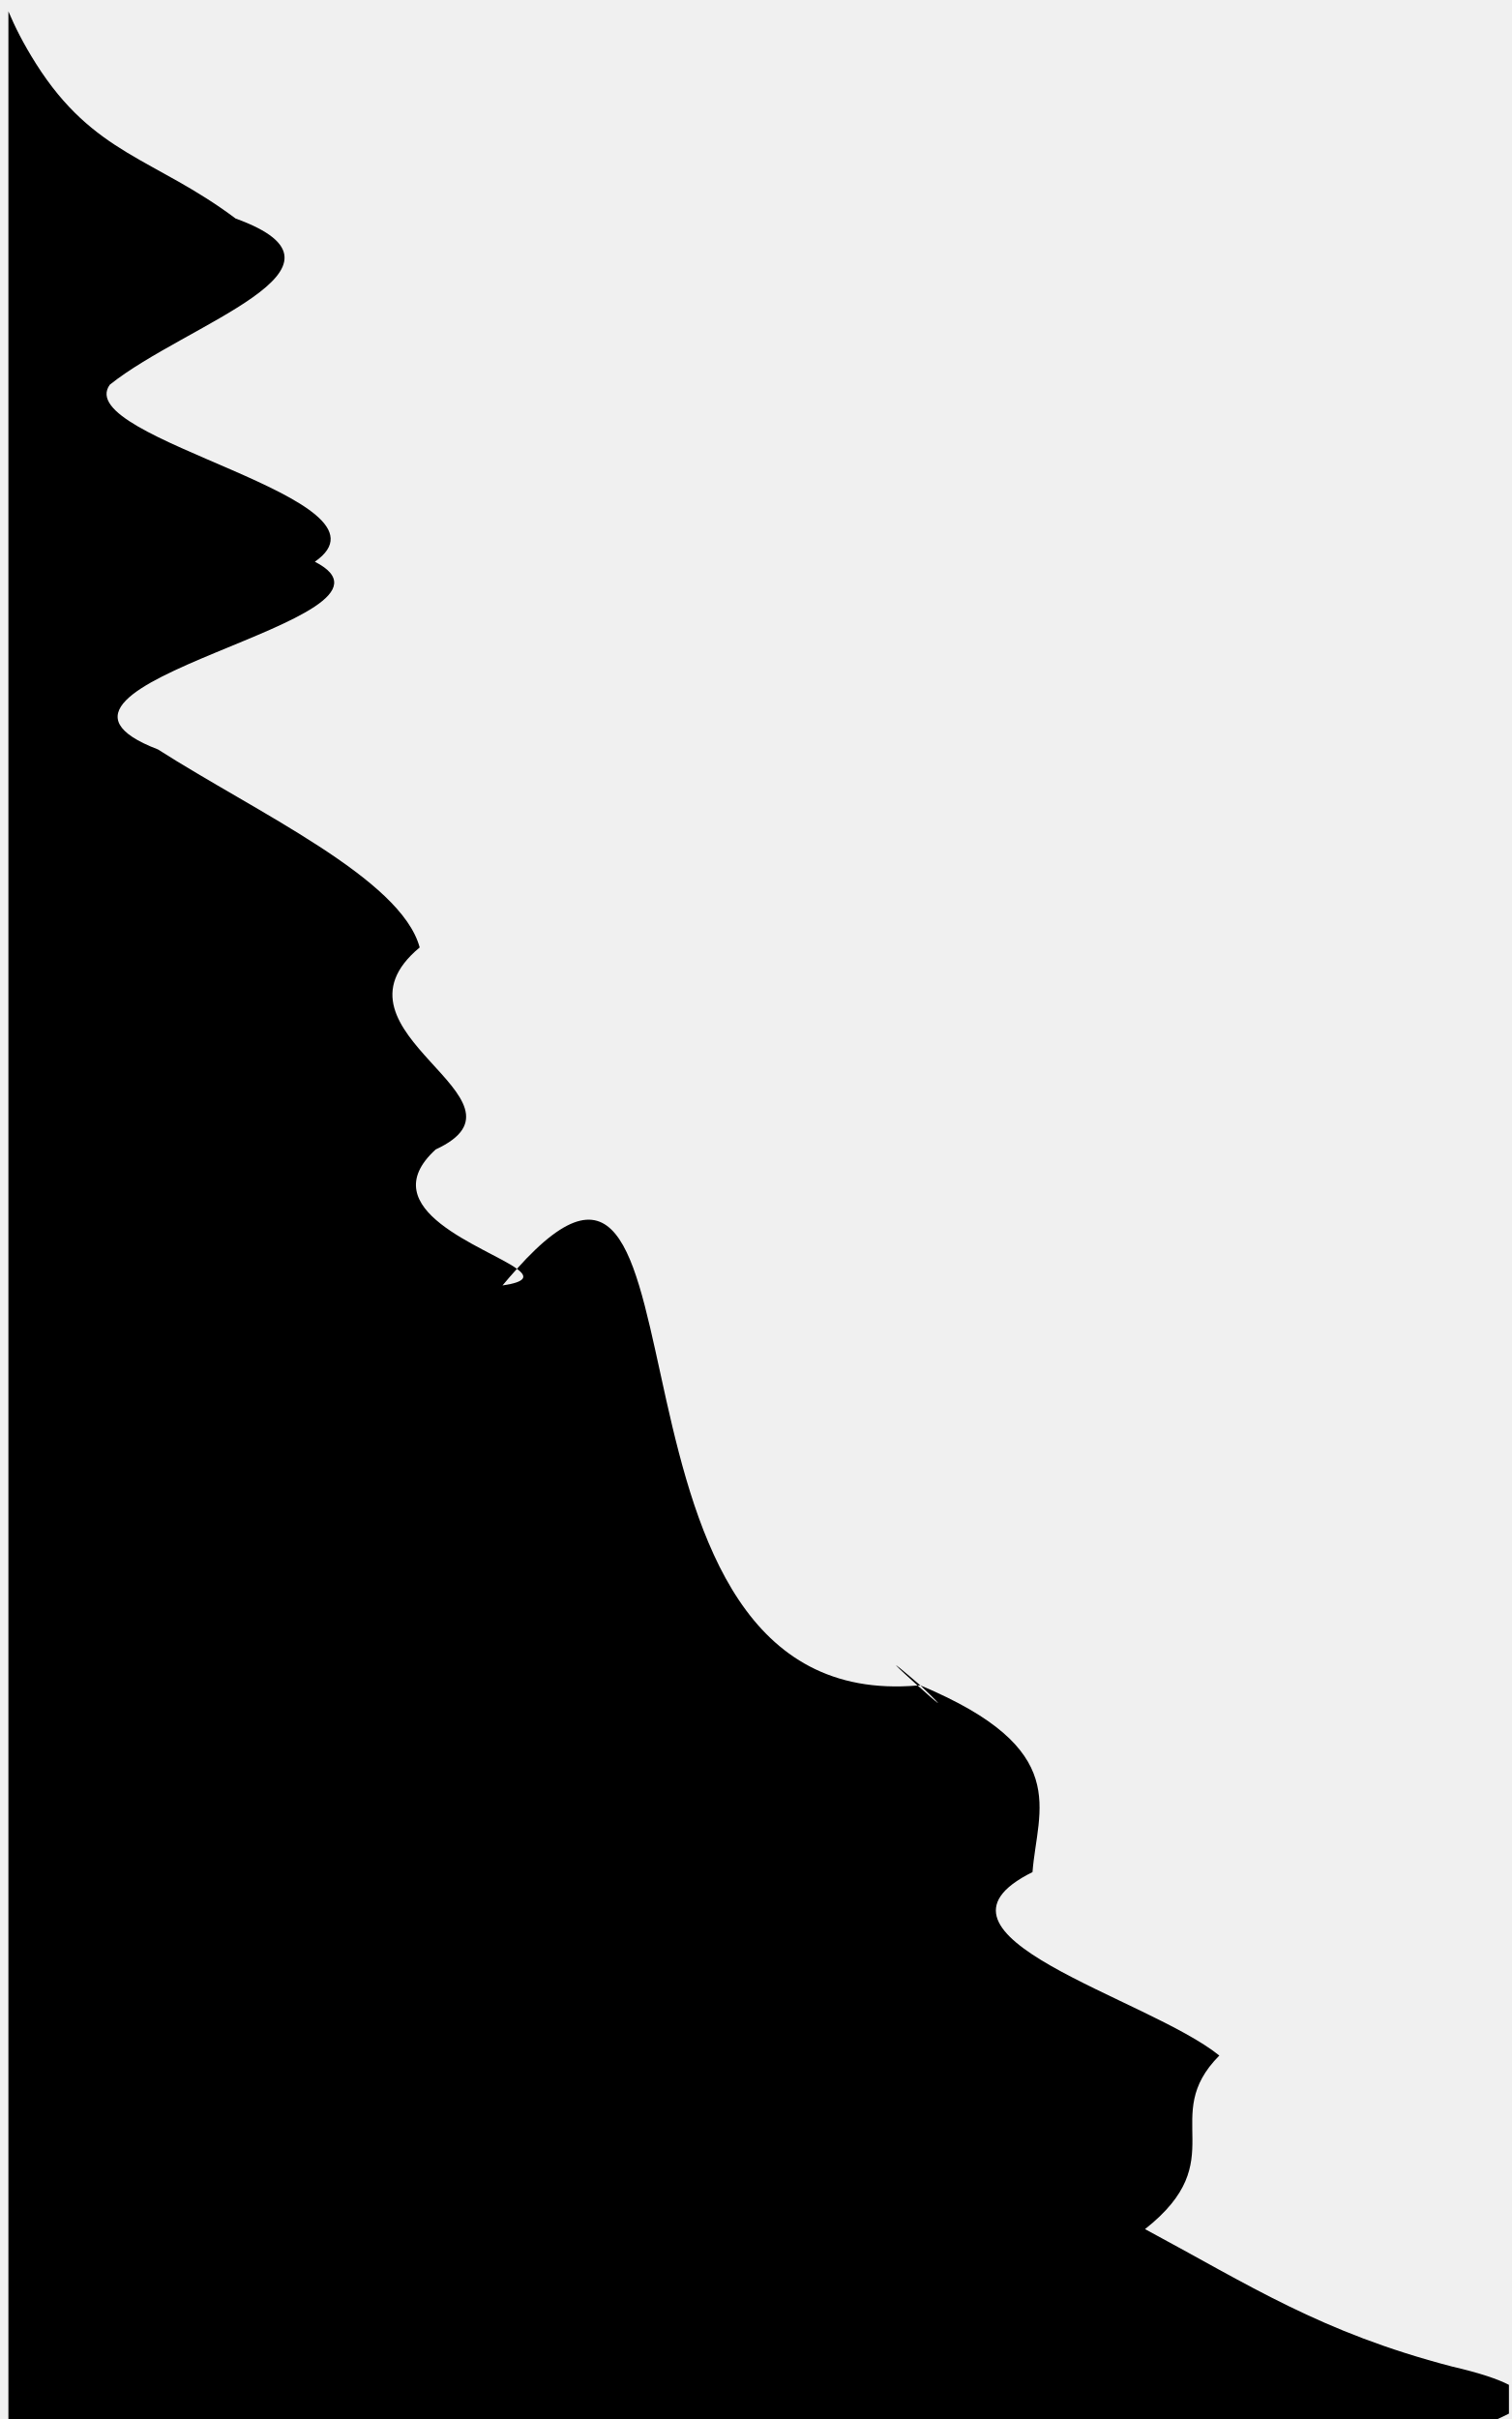
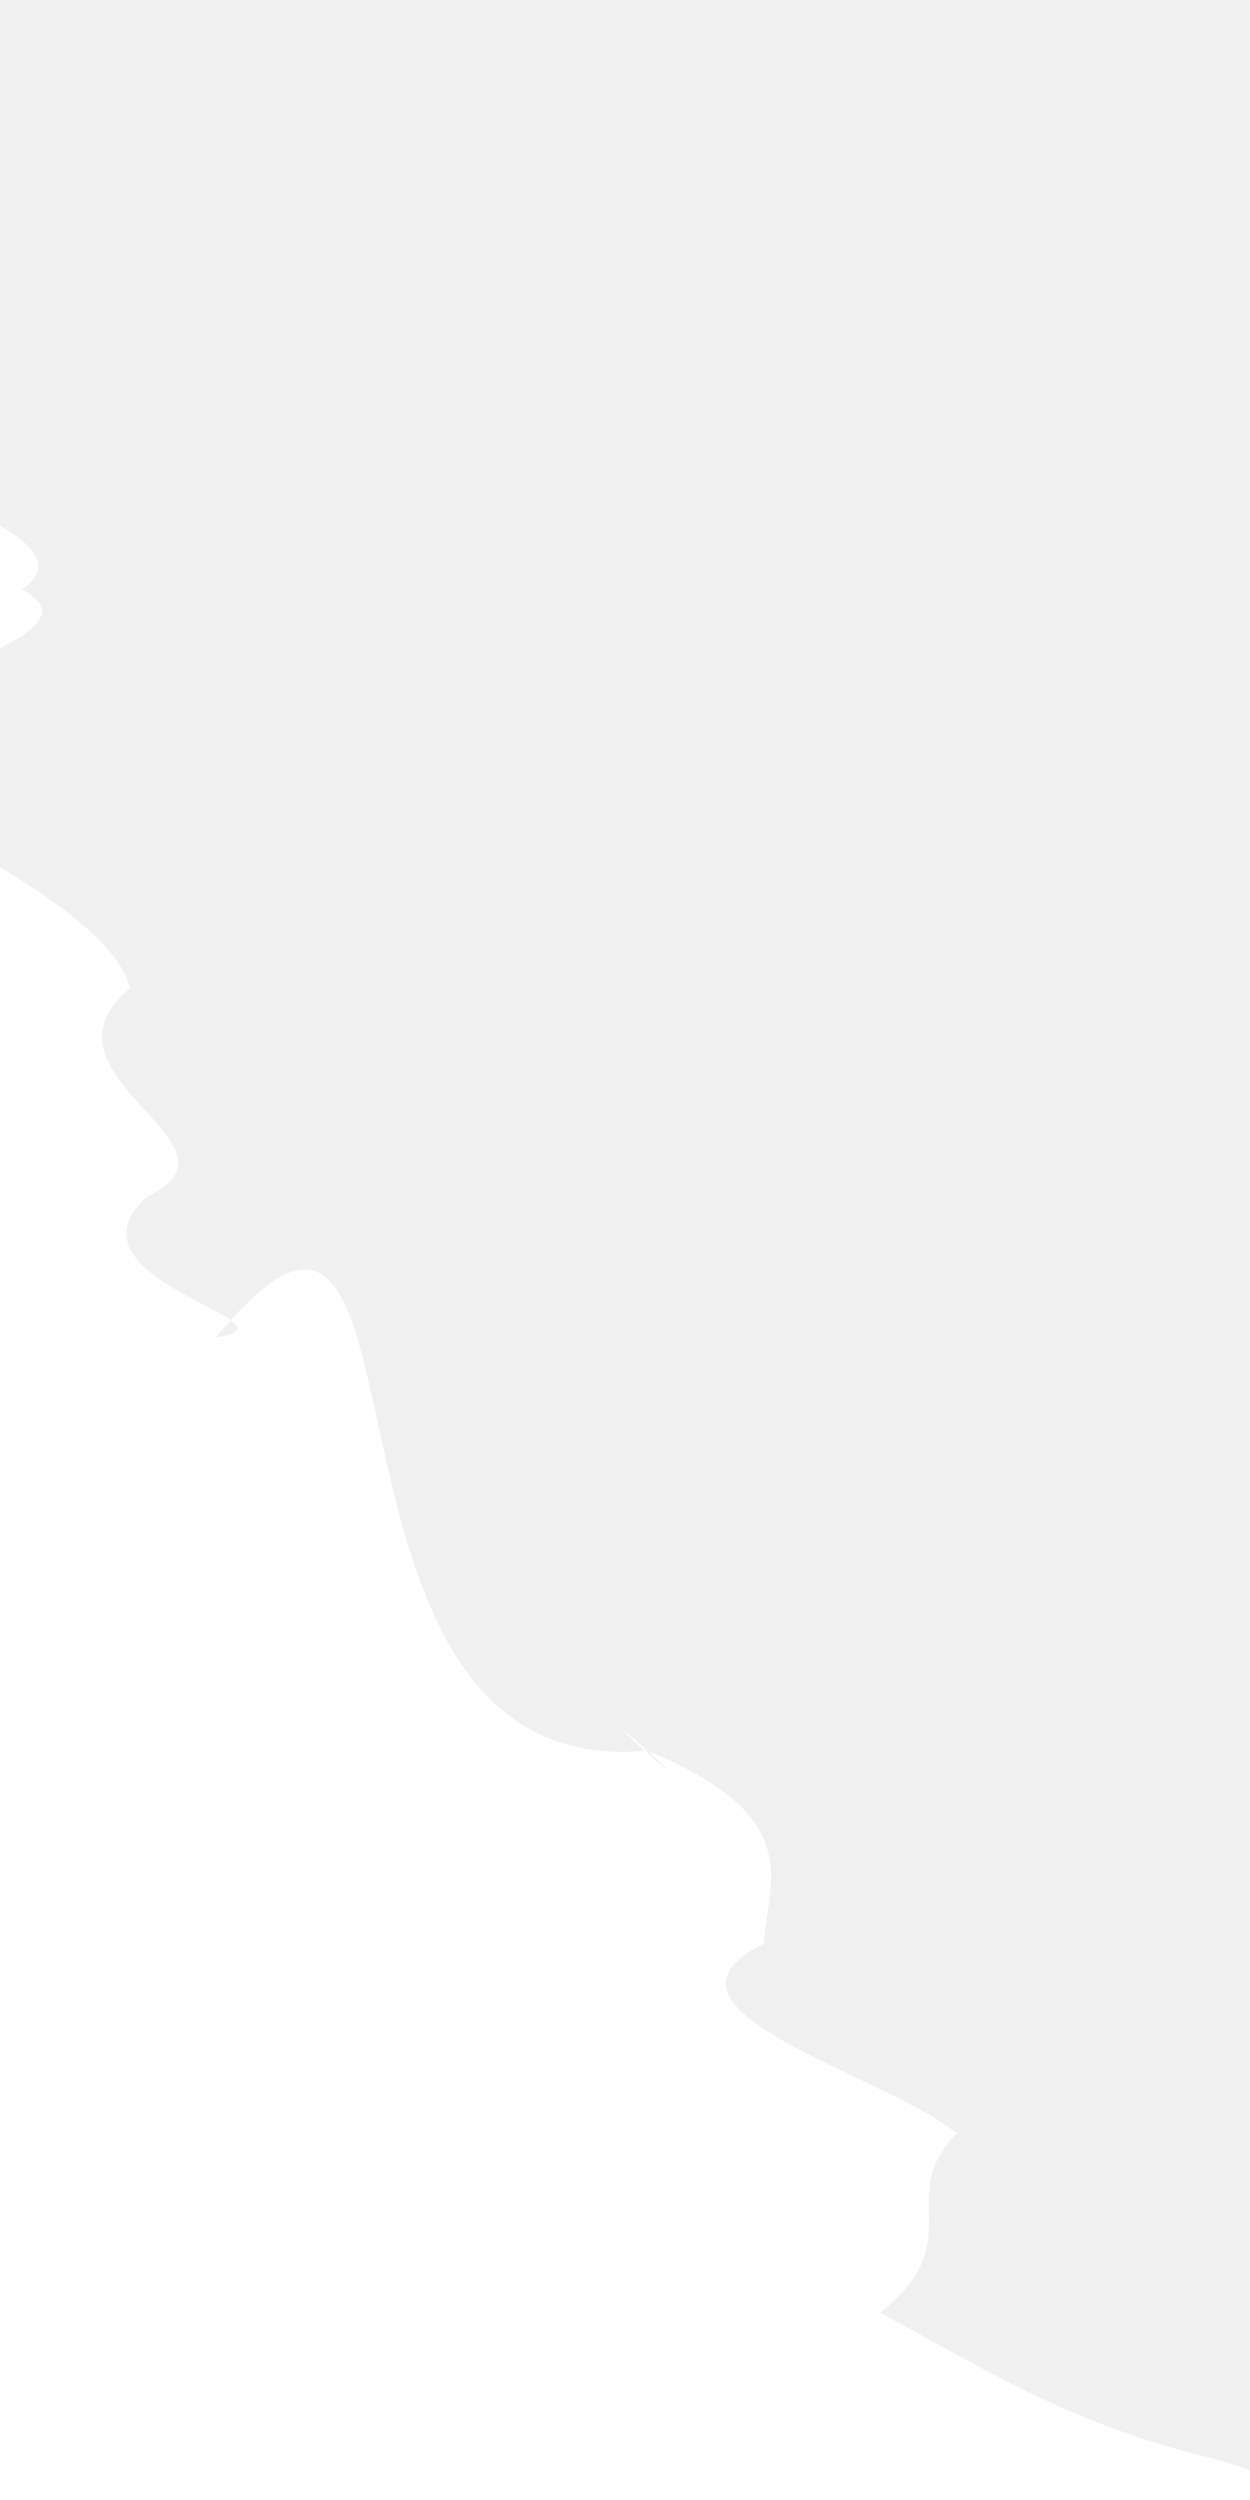
- <svg xmlns="http://www.w3.org/2000/svg" width="125" height="200" viewBox="0 0 33.073 52.917" version="1.1" id="svg1510">
+ <svg xmlns="http://www.w3.org/2000/svg" width="100" height="200" viewBox="0 0 26.458 52.917" version="1.1" id="svg1510">
  <defs id="defs1504" />
  <g id="layer1" transform="translate(-65.70417,-110.0119)">
-     <path style="opacity:1;vector-effect:none;fill:#000000;fill-opacity:1;stroke:none;stroke-width:1.051;stroke-linecap:round;stroke-linejoin:miter;stroke-miterlimit:4;stroke-dasharray:none;stroke-dashoffset:0;stroke-opacity:1" d="m 65.888,110.261 v 52.862 h 32.833 c -0.843,0 -0.373,-0.116 0,-0.312 v -0.629 c -0.237,-0.123 -0.621,-0.256 -1.246,-0.401 -2.875,-0.749 -4.432,-1.78 -6.717,-3.006 1.936,-1.525 0.288,-2.451 1.626,-3.797 -1.573,-1.269 -6.889,-2.624 -4.088,-4.013 0.106,-1.379 0.89,-2.685 -2.452,-4.084 0.687,0.659 0.315,0.341 -0.062,0.002 -7.556,0.648 -4.183,-14.238 -8.767,-9.115 0.225,0.164 0.216,0.286 -0.316,0.364 0.112,-0.136 0.213,-0.249 0.316,-0.364 -0.635,-0.465 -3.222,-1.291 -1.778,-2.611 2.391,-1.106 -2.595,-2.555 -0.35,-4.419 -0.407,-1.512 -3.576,-2.957 -5.727,-4.332 -3.777,-1.447 5.956,-2.817 3.433,-4.106 1.999,-1.386 -5.354,-2.678 -4.486,-3.873 1.672,-1.336 5.752,-2.549 2.752,-3.635 -1.767,-1.324 -3.106,-1.391 -4.368,-3.388 -0.285,-0.451 -0.464,-0.816 -0.603,-1.143 z m 19.893,36.622 c 0.022,-0.002 0.041,3.6e-4 0.062,-0.002 -0.896,-0.768 -0.474,-0.369 -0.062,0.002 z m 12.94,16.24 v -0.055 c -0.104,0.033 -0.144,0.055 0,0.055 z" id="rect1482" />
+     <path style="opacity:1;vector-effect:none;fill:#ffffff;fill-opacity:1;stroke:none;stroke-width:1.051;stroke-linecap:round;stroke-linejoin:miter;stroke-miterlimit:4;stroke-dasharray:none;stroke-dashoffset:0;stroke-opacity:1" d="m 59.462,110.45 v 52.862 h 32.833 c -0.843,0 -0.373,-0.116 0,-0.312 v -0.629 c -0.237,-0.123 -0.621,-0.256 -1.246,-0.401 -2.875,-0.749 -4.432,-1.78 -6.717,-3.006 1.936,-1.525 0.288,-2.451 1.626,-3.797 -1.573,-1.269 -6.889,-2.624 -4.088,-4.013 0.106,-1.379 0.89,-2.685 -2.452,-4.084 0.687,0.659 0.315,0.341 -0.062,0.002 -7.556,0.648 -4.183,-14.238 -8.767,-9.115 0.225,0.164 0.216,0.286 -0.316,0.364 0.112,-0.136 0.213,-0.249 0.316,-0.364 -0.635,-0.465 -3.222,-1.291 -1.778,-2.611 2.391,-1.106 -2.595,-2.555 -0.35,-4.419 -0.407,-1.512 -3.576,-2.957 -5.727,-4.332 -3.777,-1.447 5.956,-2.817 3.433,-4.106 1.999,-1.386 -5.354,-2.678 -4.486,-3.873 1.672,-1.336 5.752,-2.549 2.752,-3.635 -1.767,-1.324 -3.106,-1.391 -4.368,-3.388 -0.285,-0.451 -0.464,-0.816 -0.603,-1.143 z m 19.893,36.622 c 0.022,-0.002 0.041,3.6e-4 0.062,-0.002 -0.896,-0.768 -0.474,-0.369 -0.062,0.002 z m 12.94,16.24 v -0.055 c -0.104,0.033 -0.144,0.055 0,0.055 z" id="rect1482" />
  </g>
</svg>
